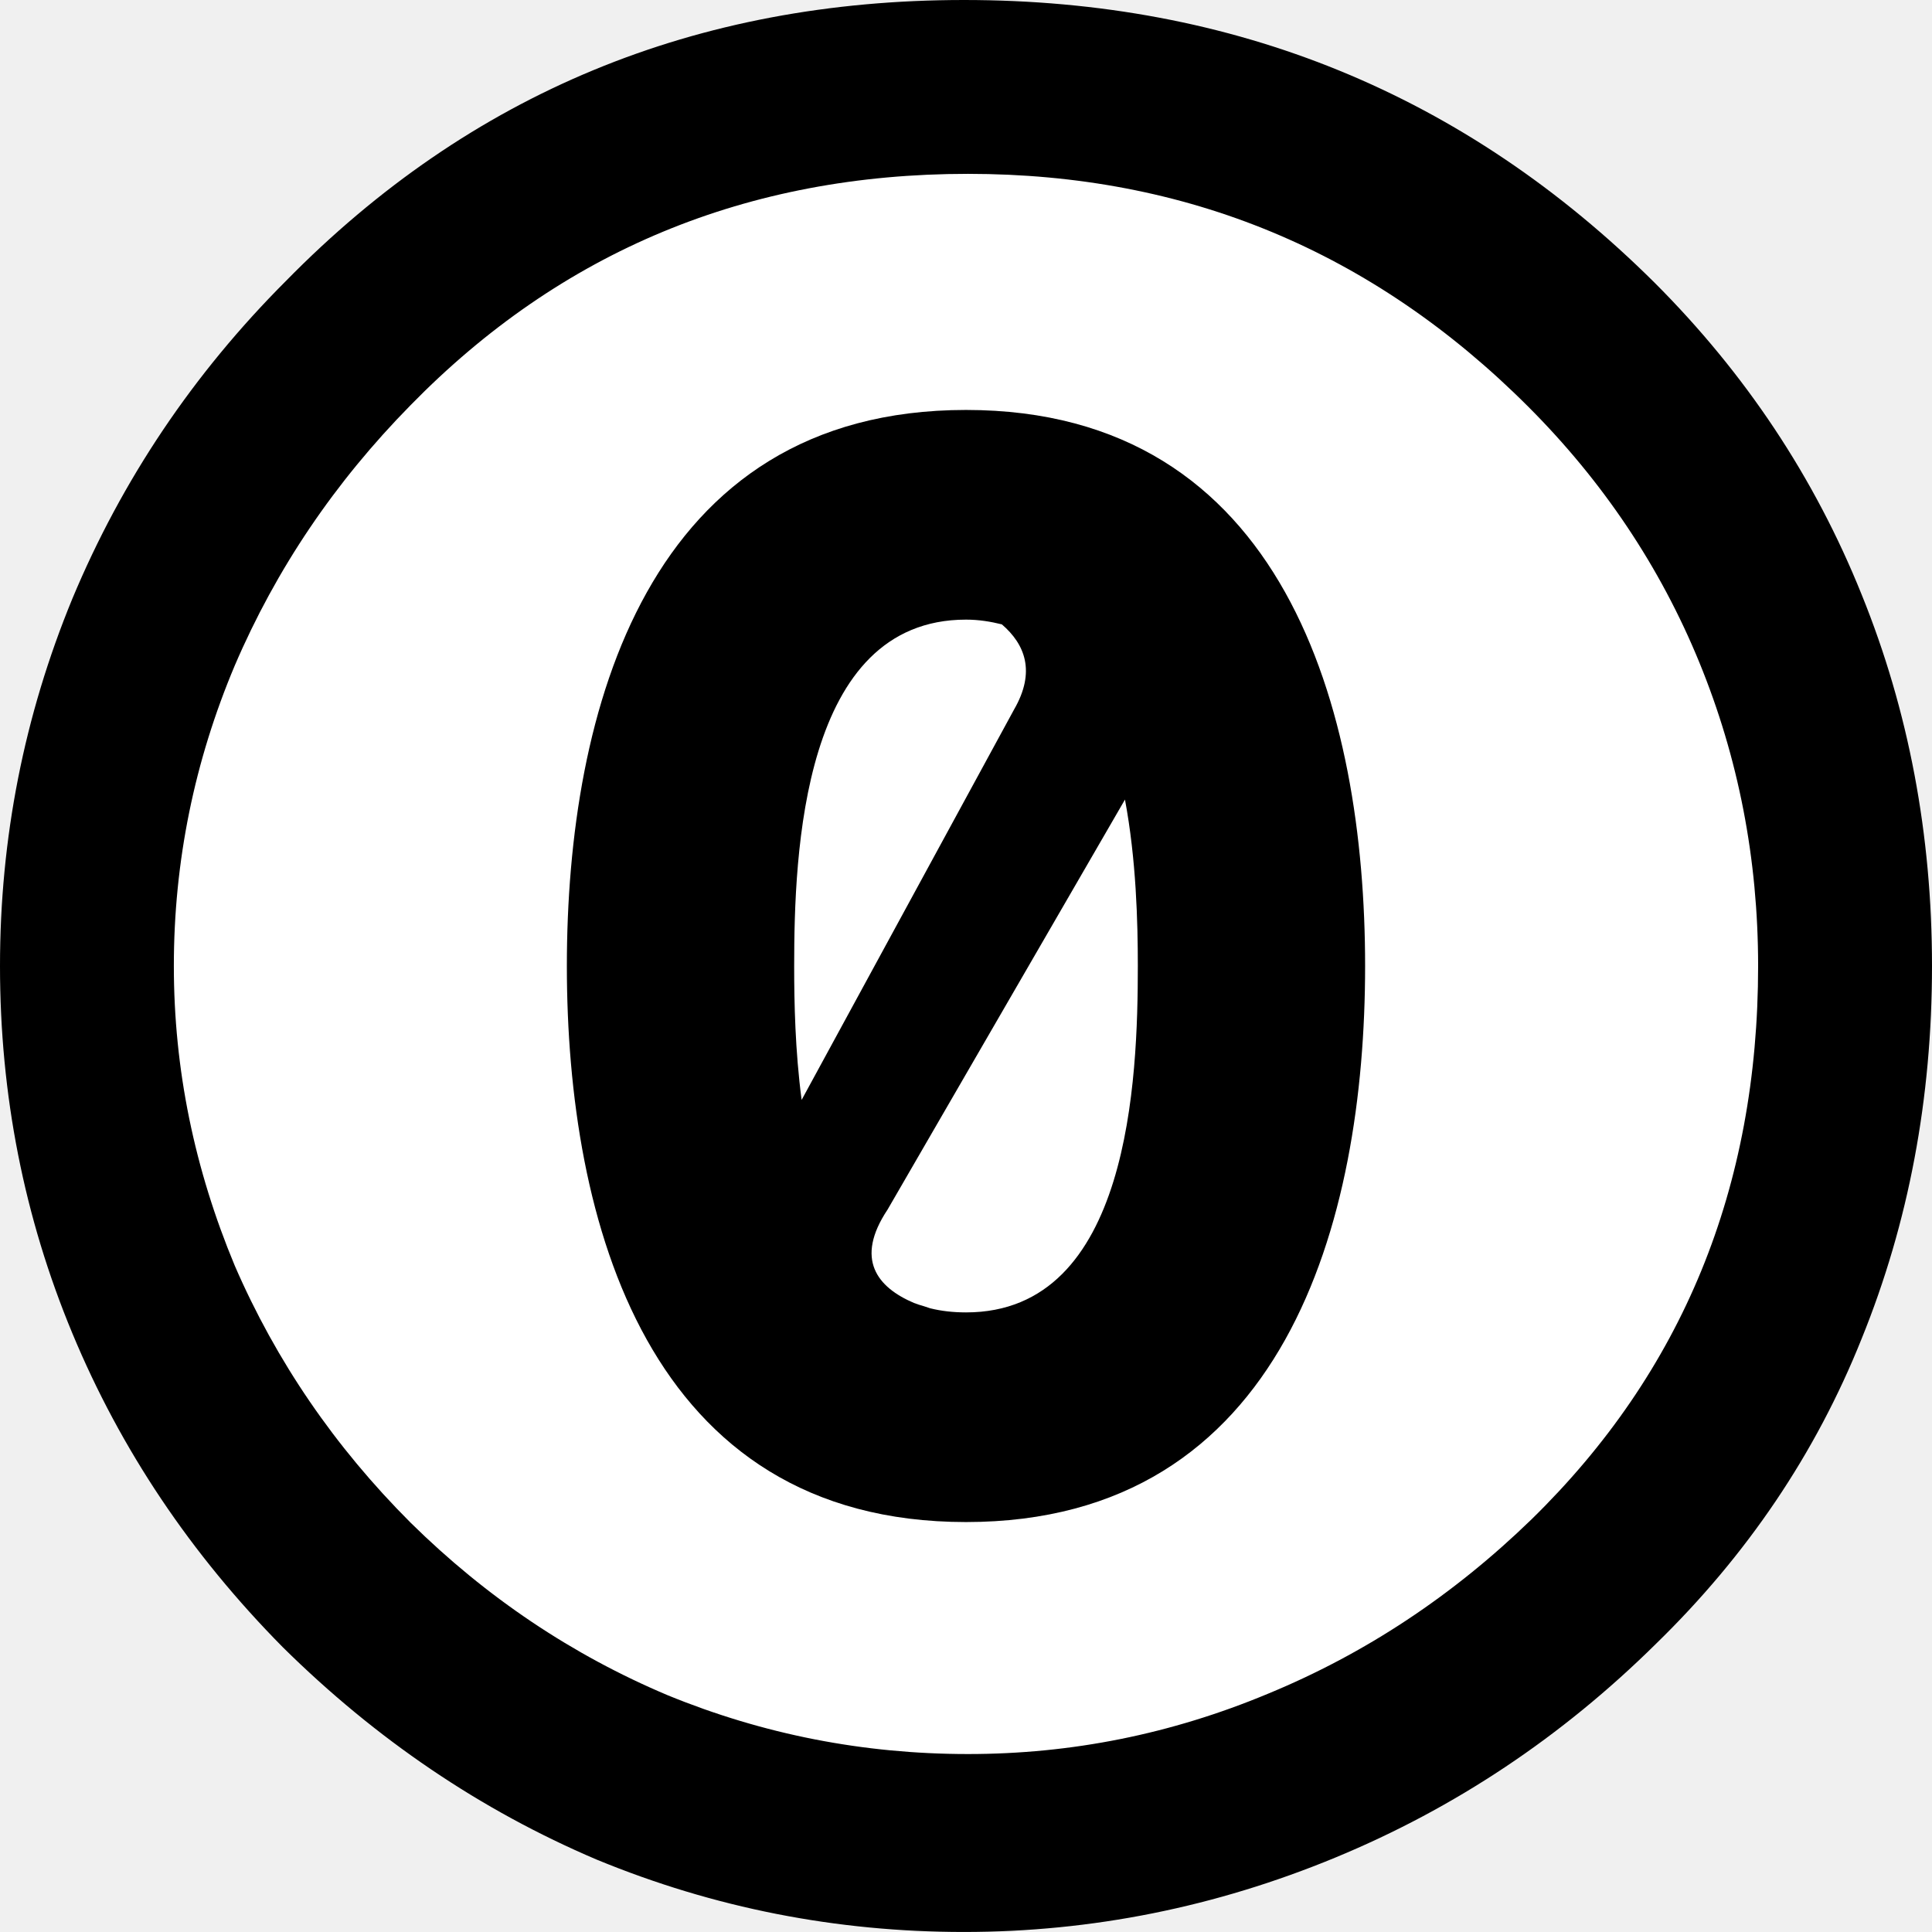
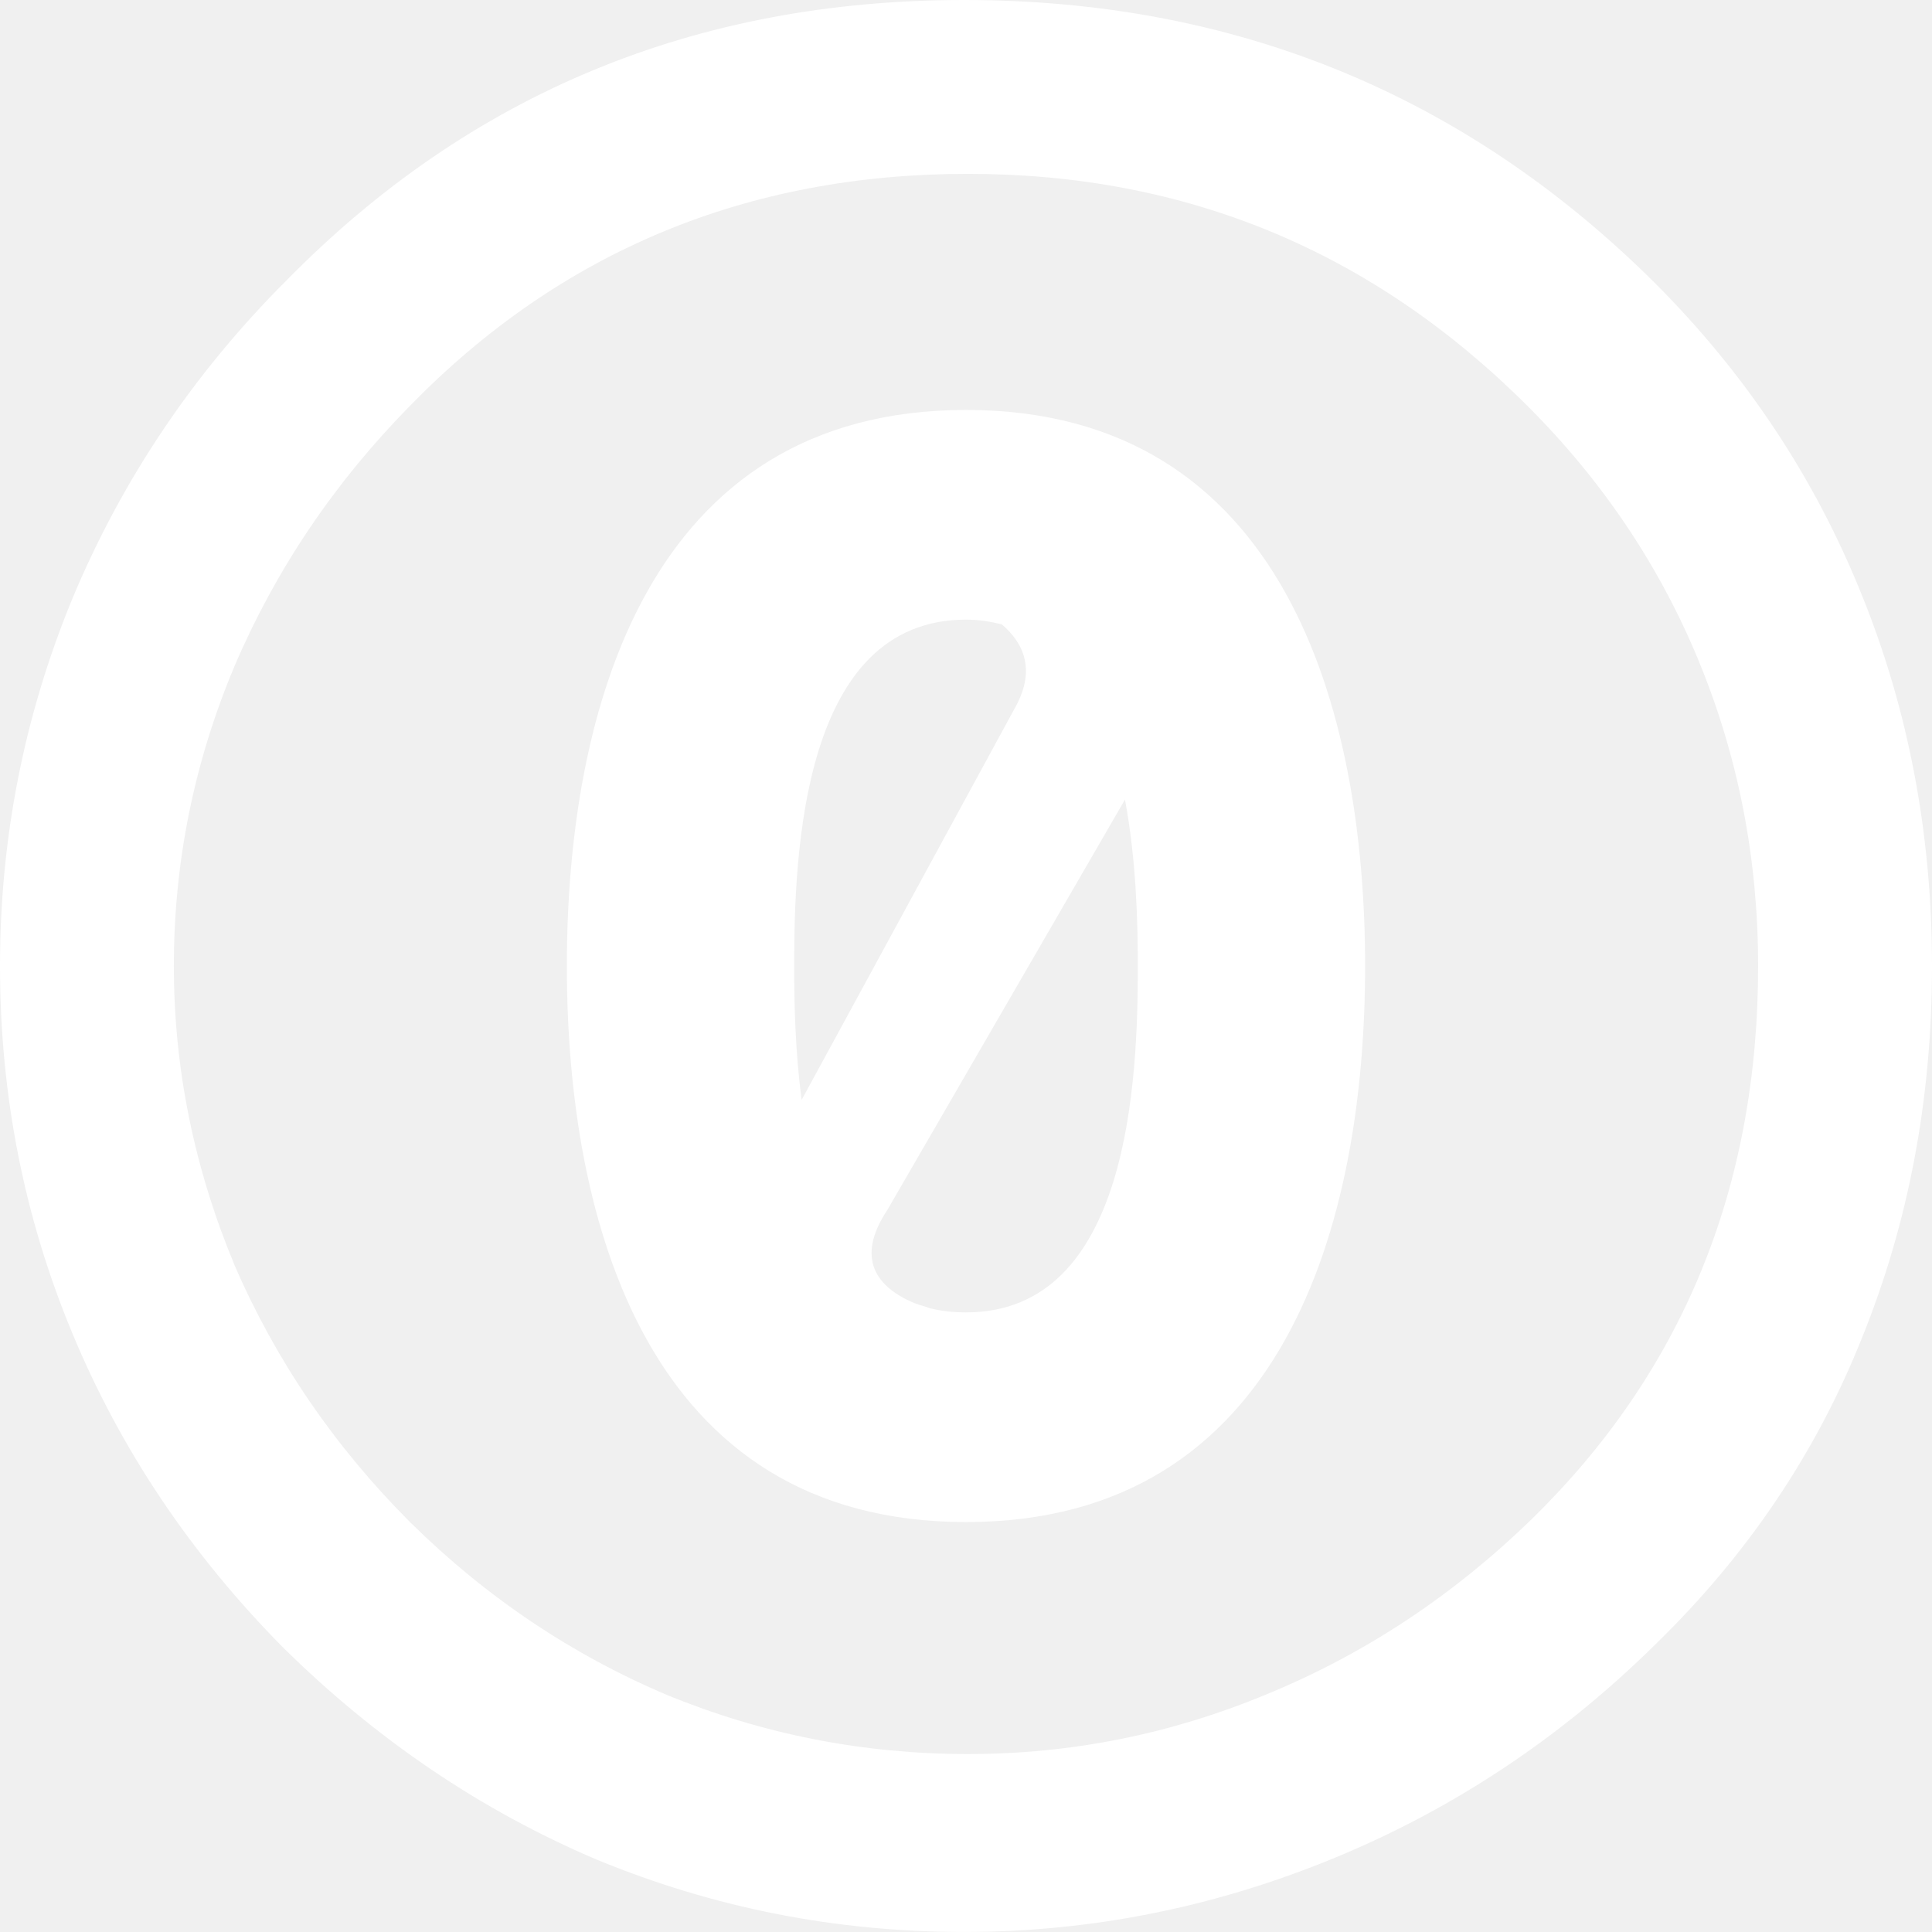
<svg xmlns="http://www.w3.org/2000/svg" version="1.1" id="Layer_1" x="0px" y="0px" width="64px" height="64px" viewBox="-0.5 0.5 64 64" enable-background="new -0.5 0.5 64 64" xml:space="preserve">
-   <g>
-     <circle fill="#FFFFFF" cx="31.325" cy="32.873" r="30.096" />
-     <path id="text2809_1_" d="M31.5,14.08c-10.565,0-13.222,9.969-13.222,18.42c0,8.452,2.656,18.42,13.222,18.42   c10.564,0,13.221-9.968,13.221-18.42C44.721,24.049,42.064,14.08,31.5,14.08z M31.5,21.026c0.429,0,0.82,0.066,1.188,0.157   c0.761,0.656,1.133,1.561,0.403,2.823l-7.036,12.93c-0.216-1.636-0.247-3.24-0.247-4.437C25.808,28.777,26.066,21.026,31.5,21.026z    M36.766,26.987c0.373,1.984,0.426,4.056,0.426,5.513c0,3.723-0.258,11.475-5.69,11.475c-0.428,0-0.822-0.045-1.188-0.136   c-0.07-0.021-0.134-0.043-0.202-0.067c-0.112-0.032-0.23-0.068-0.336-0.11c-1.21-0.515-1.972-1.446-0.874-3.093L36.766,26.987z" />
-     <path id="path2815_1_" d="M31.433,0.5c-8.877,0-16.359,3.09-22.454,9.3c-3.087,3.087-5.443,6.607-7.082,10.532   C0.297,24.219-0.5,28.271-0.5,32.5c0,4.268,0.797,8.32,2.397,12.168c1.6,3.85,3.921,7.312,6.969,10.396   c3.085,3.049,6.549,5.399,10.398,7.037c3.886,1.602,7.939,2.398,12.169,2.398c4.229,0,8.34-0.826,12.303-2.465   c3.962-1.639,7.496-3.994,10.621-7.081c3.011-2.933,5.289-6.297,6.812-10.106C62.73,41,63.5,36.883,63.5,32.5   c0-4.343-0.77-8.454-2.33-12.303c-1.562-3.885-3.848-7.32-6.857-10.33C48.025,3.619,40.385,0.5,31.433,0.5z M31.567,6.259   c7.238,0,13.412,2.566,18.554,7.709c2.477,2.477,4.375,5.31,5.67,8.471c1.296,3.162,1.949,6.518,1.949,10.061   c0,7.354-2.516,13.454-7.506,18.33c-2.592,2.516-5.502,4.447-8.74,5.781c-3.2,1.334-6.498,1.994-9.927,1.994   c-3.468,0-6.788-0.653-9.949-1.948c-3.163-1.334-6.001-3.238-8.516-5.716c-2.515-2.514-4.455-5.353-5.826-8.516   c-1.333-3.199-2.017-6.498-2.017-9.927c0-3.467,0.684-6.787,2.017-9.949c1.371-3.2,3.312-6.074,5.826-8.628   C18.092,8.818,24.252,6.259,31.567,6.259z" />
-   </g>
+   <path fill="#fff" d="M31.5,14.08c-10.565,0-13.222,9.969-13.222,18.42c0,8.452,2.656,18.42,13.222,18.42 c10.564,0,13.221-9.968,13.221-18.42C44.721,24.049,42.064,14.08,31.5,14.08z M31.5,21.026c0.429,0,0.82,0.066,1.188,0.157 c0.761,0.656,1.133,1.561,0.403,2.823l-7.036,12.93c-0.216-1.636-0.247-3.24-0.247-4.437C25.808,28.777,26.066,21.026,31.5,21.026z  M36.766,26.987c0.373,1.984,0.426,4.056,0.426,5.513c0,3.723-0.258,11.475-5.69,11.475c-0.428,0-0.822-0.045-1.188-0.136 c-0.07-0.021-0.134-0.043-0.202-0.067c-0.112-0.032-0.23-0.068-0.336-0.11c-1.21-0.515-1.972-1.446-0.874-3.093L36.766,26.987z" />
+   <path fill="#fff" d="M31.433,0.5c-8.877,0-16.359,3.09-22.454,9.3c-3.087,3.087-5.443,6.607-7.082,10.532 C0.297,24.219-0.5,28.271-0.5,32.5c0,4.268,0.797,8.32,2.397,12.168c1.6,3.85,3.921,7.312,6.969,10.396 c3.085,3.049,6.549,5.399,10.398,7.037c3.886,1.602,7.939,2.398,12.169,2.398c4.229,0,8.34-0.826,12.303-2.465 c3.962-1.639,7.496-3.994,10.621-7.081c3.011-2.933,5.289-6.297,6.812-10.106C62.73,41,63.5,36.883,63.5,32.5 c0-4.343-0.77-8.454-2.33-12.303c-1.562-3.885-3.848-7.32-6.857-10.33C48.025,3.619,40.385,0.5,31.433,0.5z M31.567,6.259 c7.238,0,13.412,2.566,18.554,7.709c2.477,2.477,4.375,5.31,5.67,8.471c1.296,3.162,1.949,6.518,1.949,10.061 c0,7.354-2.516,13.454-7.506,18.33c-2.592,2.516-5.502,4.447-8.74,5.781c-3.2,1.334-6.498,1.994-9.927,1.994 c-3.468,0-6.788-0.653-9.949-1.948c-3.163-1.334-6.001-3.238-8.516-5.716c-2.515-2.514-4.455-5.353-5.826-8.516 c-1.333-3.199-2.017-6.498-2.017-9.927c0-3.467,0.684-6.787,2.017-9.949c1.371-3.2,3.312-6.074,5.826-8.628 C18.092,8.818,24.252,6.259,31.567,6.259z" />
</svg>
